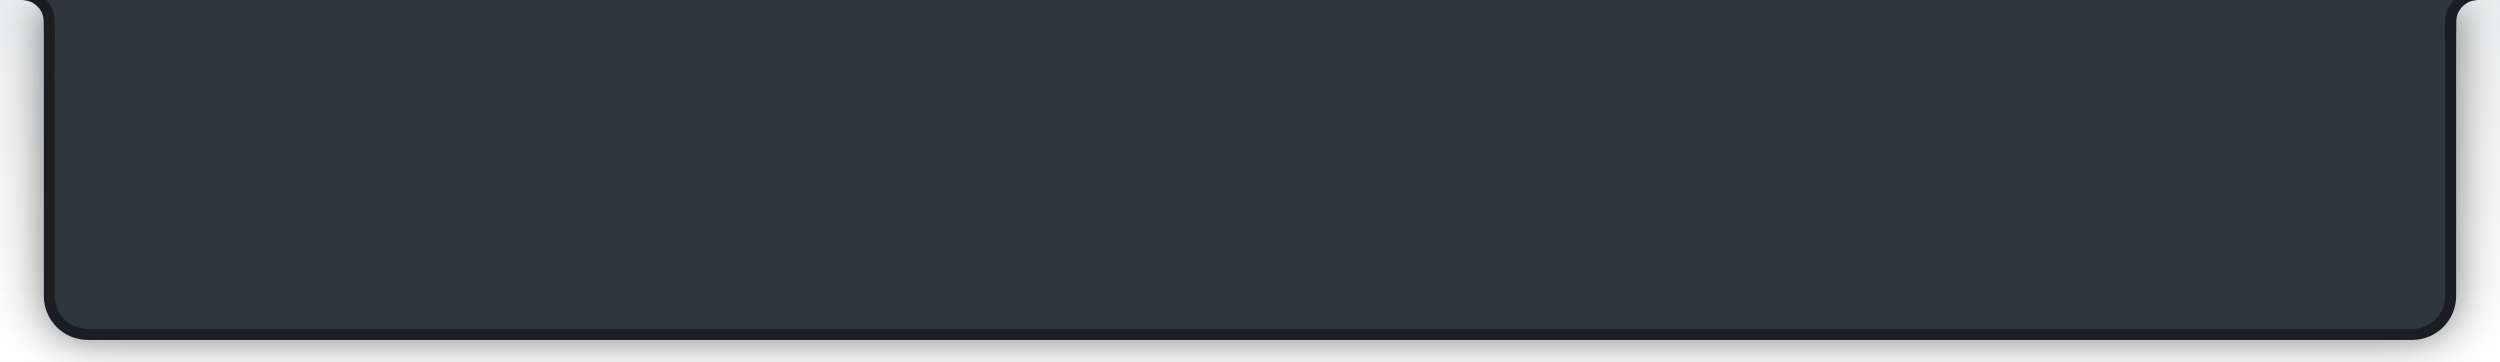
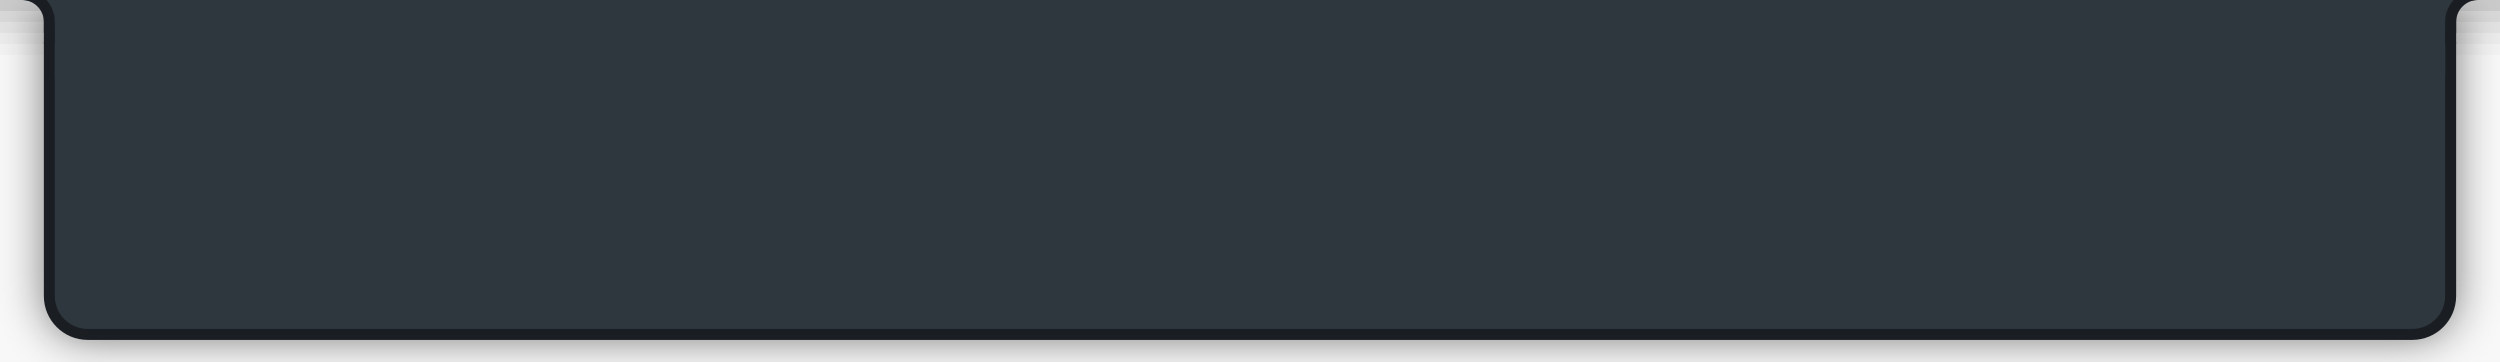
<svg xmlns="http://www.w3.org/2000/svg" xmlns:xlink="http://www.w3.org/1999/xlink" id="svg2" version="1.1" width="228" height="33">
  <defs id="defs6">
    <linearGradient id="linearGradient3790">
      <stop style="stop-color:#000000;stop-opacity:1;" offset="0" id="stop3792" />
      <stop style="stop-color:#000000;stop-opacity:0;" offset="1" id="stop3794" />
    </linearGradient>
    <linearGradient id="linearGradient3783">
      <stop style="stop-color:#ffffff;stop-opacity:1;" offset="0" id="stop3785" />
      <stop style="stop-color:#ecedee;stop-opacity:1;" offset="1" id="stop3787" />
    </linearGradient>
    <linearGradient id="linearGradient3779">
      <stop style="stop-color:#000000;stop-opacity:1;" offset="0" id="stop3781" />
      <stop style="stop-color:#000000;stop-opacity:0;" offset="1" id="stop3783" />
    </linearGradient>
    <linearGradient id="linearGradient3784">
      <stop style="stop-color:#000000;stop-opacity:0.218;" offset="0" id="stop3786" />
      <stop style="stop-color:#2b2b2b;stop-opacity:0;" offset="1" id="stop3788" />
    </linearGradient>
    <linearGradient gradientTransform="matrix(0.2629896,0,0,1,-201.9313,737.3986)" xlink:href="#linearGradient3784-5" id="linearGradient3790-0" x1="1320" y1="301" x2="1320" y2="310" gradientUnits="userSpaceOnUse" />
    <linearGradient id="linearGradient3784-5">
      <stop style="stop-color:#000000;stop-opacity:0.218;" offset="0" id="stop3786-7" />
      <stop style="stop-color:#2b2b2b;stop-opacity:0;" offset="1" id="stop3788-2" />
    </linearGradient>
    <linearGradient xlink:href="#linearGradient3779" id="linearGradient3785" x1="100" y1="0" x2="100" y2="10" gradientUnits="userSpaceOnUse" gradientTransform="matrix(1,0,0,0.7875,-95.8605,1034.986)" />
    <filter id="filter3057" style="color-interpolation-filters:sRGB;">
      <feFlood id="feFlood3059" flood-opacity="0.5" flood-color="rgb(0,0,0)" result="flood" />
      <feComposite id="feComposite3061" in2="SourceGraphic" in="flood" operator="in" result="composite1" />
      <feGaussianBlur id="feGaussianBlur3063" in="composite" stdDeviation="2" result="blur" />
      <feOffset id="feOffset3065" dx="-2.58127e-15" dy="-2.41474e-15" result="offset" />
      <feComposite id="feComposite3067" in2="offset" in="SourceGraphic" operator="over" result="composite2" />
    </filter>
-     <linearGradient xlink:href="#linearGradient3783" id="linearGradient3789" x1="105" y1="33" x2="105" y2="0" gradientUnits="userSpaceOnUse" />
    <linearGradient xlink:href="#linearGradient3790" id="linearGradient3796" x1="35" y1="0" x2="35" y2="3" gradientUnits="userSpaceOnUse" gradientTransform="translate(-60.1105,1055.111)" />
  </defs>
  <g id="layer6" style="display:inline" transform="translate(59.1105,-1051.111)">
-     <rect style="fill:url(#linearGradient3789);fill-opacity:1;stroke:#5daeff;stroke-width:0;stroke-miterlimit:4;stroke-opacity:1;stroke-dasharray:none" id="rect3013" width="228" height="33" x="0" y="0" transform="translate(-59.1105,1051.111)" ry="0" />
+     <rect style="fill:#f8f8f8;fill-opacity:1;stroke:#5daeff;stroke-width:0;stroke-miterlimit:4;stroke-opacity:1;stroke-dasharray:none" id="rect3013" width="228" height="33" x="0" y="0" ry="0" transform="translate(-59.1105,1051.111)" />
+     <g style="display:inline" id="g3804-0" transform="translate(-231,-0.9999736)">
+       <rect y="1052.111" x="171.889" height="5" width="5" id="rect3802-7" style="opacity:0.02;fill:#000000;fill-opacity:1;stroke:#ffffff;stroke-width:0;stroke-linejoin:round;stroke-miterlimit:4;stroke-opacity:1;stroke-dasharray:none;stroke-dashoffset:0" />
+       <rect y="1052.111" x="171.889" height="1" width="5" id="rect3792-9" style="opacity:0.06;fill:#000000;fill-opacity:1;stroke:#ffffff;stroke-width:0;stroke-linejoin:round;stroke-miterlimit:4;stroke-opacity:1;stroke-dasharray:none;stroke-dashoffset:0" />
+       <rect y="1052.111" x="171.889" height="2" width="5" id="rect3796-2" style="opacity:0.05;fill:#000000;fill-opacity:1;stroke:#ffffff;stroke-width:0;stroke-linejoin:round;stroke-miterlimit:4;stroke-opacity:1;stroke-dasharray:none;stroke-dashoffset:0" />
+       <rect y="1052.111" x="171.889" height="3" width="5" id="rect3798-3" style="opacity:0.04;fill:#000000;fill-opacity:1;stroke:#ffffff;stroke-width:0;stroke-linejoin:round;stroke-miterlimit:4;stroke-opacity:1;stroke-dasharray:none;stroke-dashoffset:0" />
+       <rect y="1052.111" x="171.889" height="4" width="5" id="rect3800-1" style="opacity:0.03;fill:#000000;fill-opacity:1;stroke:#ffffff;stroke-width:0;stroke-linejoin:round;stroke-miterlimit:4;stroke-opacity:1;stroke-dasharray:none;stroke-dashoffset:0" />
+     </g>
+     <g style="display:inline" id="g3804" transform="translate(-7.999996,-0.9999736)">
+       <rect y="1052.111" x="171.889" height="5" width="5" id="rect3802" style="opacity:0.02;fill:#000000;fill-opacity:1;stroke:#ffffff;stroke-width:0;stroke-linejoin:round;stroke-miterlimit:4;stroke-opacity:1;stroke-dasharray:none;stroke-dashoffset:0" />
+       <rect y="1052.111" x="171.889" height="1" width="5" id="rect3792" style="opacity:0.06;fill:#000000;fill-opacity:1;stroke:#ffffff;stroke-width:0;stroke-linejoin:round;stroke-miterlimit:4;stroke-opacity:1;stroke-dasharray:none;stroke-dashoffset:0" />
+       <rect y="1052.111" x="171.889" height="2" width="5" id="rect3796" style="opacity:0.05;fill:#000000;fill-opacity:1;stroke:#ffffff;stroke-width:0;stroke-linejoin:round;stroke-miterlimit:4;stroke-opacity:1;stroke-dasharray:none;stroke-dashoffset:0" />
+       <rect y="1052.111" x="171.889" height="3" width="5" id="rect3798" style="opacity:0.04;fill:#000000;fill-opacity:1;stroke:#ffffff;stroke-width:0;stroke-linejoin:round;stroke-miterlimit:4;stroke-opacity:1;stroke-dasharray:none;stroke-dashoffset:0" />
+       <rect y="1052.111" x="171.889" height="4" width="5" id="rect3800" style="opacity:0.03;fill:#000000;fill-opacity:1;stroke:#ffffff;stroke-width:0;stroke-linejoin:round;stroke-miterlimit:4;stroke-opacity:1;stroke-dasharray:none;stroke-dashoffset:0" />
+     </g>
    <g id="g3916" transform="translate(0,-1)" style="filter:url(#filter3057)">
      <g transform="translate(-0.00380673,-0.00168262)" id="g3047">
        <rect style="fill:#1a1e23;fill-opacity:1;stroke:#2468a0;stroke-width:0;stroke-miterlimit:4;stroke-opacity:1;stroke-dasharray:none" id="rect4011" width="220" height="31" x="-55.107" y="1052.112" ry="4" />
        <rect style="fill:#2e363e;fill-opacity:1;stroke:#2468a0;stroke-width:0;stroke-miterlimit:4;stroke-opacity:1;stroke-dasharray:none" id="rect3948" width="218" height="30" x="-54.107" y="1052.112" ry="3" />
        <rect style="fill:#2e363e;fill-opacity:1;stroke:#2468a0;stroke-width:0;stroke-miterlimit:4;stroke-opacity:1;stroke-dasharray:none" id="rect3966" width="218" height="7" x="-54.107" y="1052.112" />
        <rect style="fill:#1a1e23;fill-opacity:1;stroke:#2468a0;stroke-width:0;stroke-miterlimit:4;stroke-opacity:1;stroke-dasharray:none" id="rect4015" width="1" height="4" x="163.893" y="1052.112" ry="0" />
        <rect style="fill:#1a1e23;fill-opacity:1;stroke:#2468a0;stroke-width:0;stroke-miterlimit:4;stroke-opacity:1;stroke-dasharray:none" id="rect4017" width="1" height="4" x="-55.107" y="1052.112" />
      </g>
      <path id="rect3982-5" d="m -54.111,1052.111 0,3 c 0,-1.662 -1.338,-3 -3,-3 l 3,0 z" style="fill:#2e363e;fill-opacity:1;stroke:#2468a0;stroke-width:0;stroke-miterlimit:4;stroke-opacity:1;stroke-dasharray:none;display:inline" />
      <path id="rect3982-5-6" d="m 163.889,1052.111 0,3 c 0,-1.662 1.338,-3 3,-3 l -3,0 z" style="fill:#2e363e;fill-opacity:1;stroke:#2468a0;stroke-width:0;stroke-miterlimit:4;stroke-opacity:1;stroke-dasharray:none;display:inline" />
    </g>
    <g id="g3031">
      <path id="path3802" d="m -57.111,1050.111 0,1 c 1.105,0 2,0.895 2,2 l 1,0 c 0,-1.657 -1.343,-3 -3,-3 z" style="fill:#1a1e23;fill-opacity:1;stroke:#ffffff;stroke-width:0;stroke-linejoin:round;stroke-miterlimit:4;stroke-opacity:1;stroke-dasharray:none;stroke-dashoffset:0;display:inline" />
      <rect y="1053.111" x="-55.111" height="1" width="1" id="rect3029" style="fill:#1a1e23;fill-opacity:1;stroke:#ffffff;stroke-width:0;stroke-linejoin:round;stroke-miterlimit:4;stroke-opacity:1;stroke-dasharray:none;stroke-dashoffset:0" />
    </g>
    <g transform="matrix(-1,0,0,1,109.779,2.6367188e-5)" style="display:inline" id="g3031-1">
      <path id="path3802-9" d="m -57.111,1050.111 0,1 c 1.105,0 2,0.895 2,2 l 1,0 c 0,-1.657 -1.343,-3 -3,-3 z" style="fill:#1a1e23;fill-opacity:1;stroke:#ffffff;stroke-width:0;stroke-linejoin:round;stroke-miterlimit:4;stroke-opacity:1;stroke-dasharray:none;stroke-dashoffset:0;display:inline" />
      <rect y="1053.111" x="-55.111" height="1" width="1" id="rect3029-4" style="fill:#1a1e23;fill-opacity:1;stroke:#ffffff;stroke-width:0;stroke-linejoin:round;stroke-miterlimit:4;stroke-opacity:1;stroke-dasharray:none;stroke-dashoffset:0" />
    </g>
  </g>
</svg>
